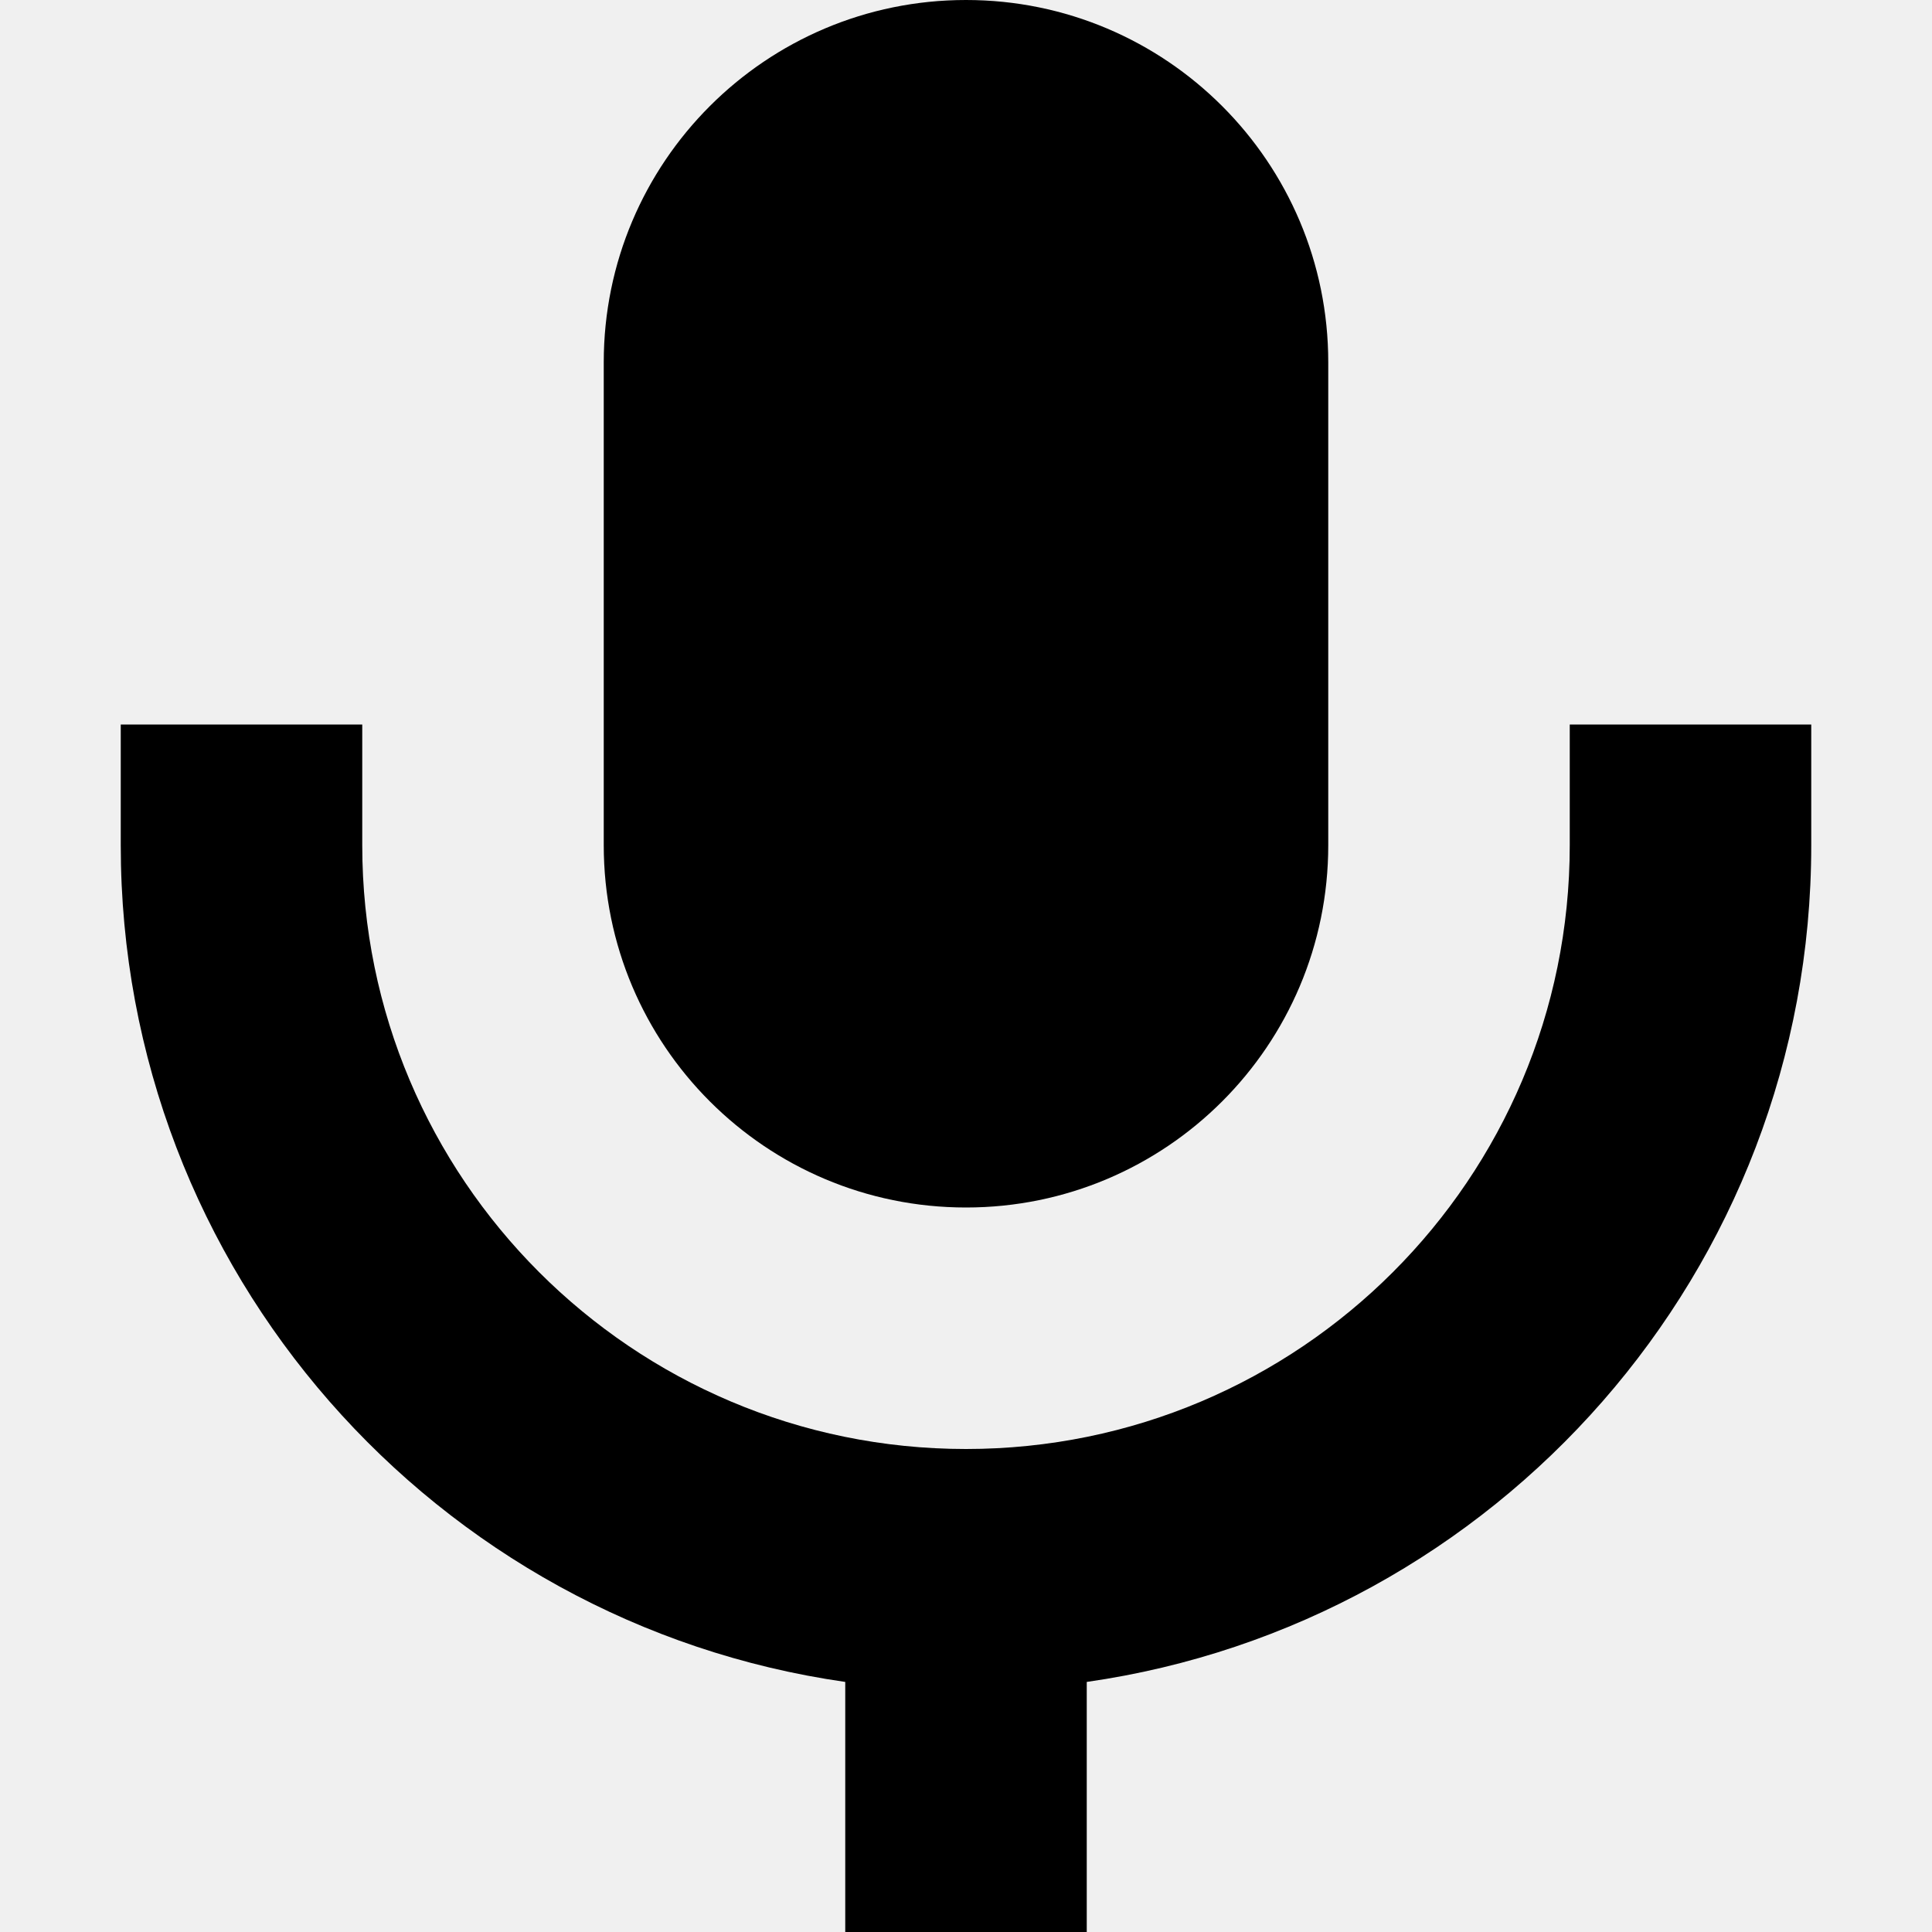
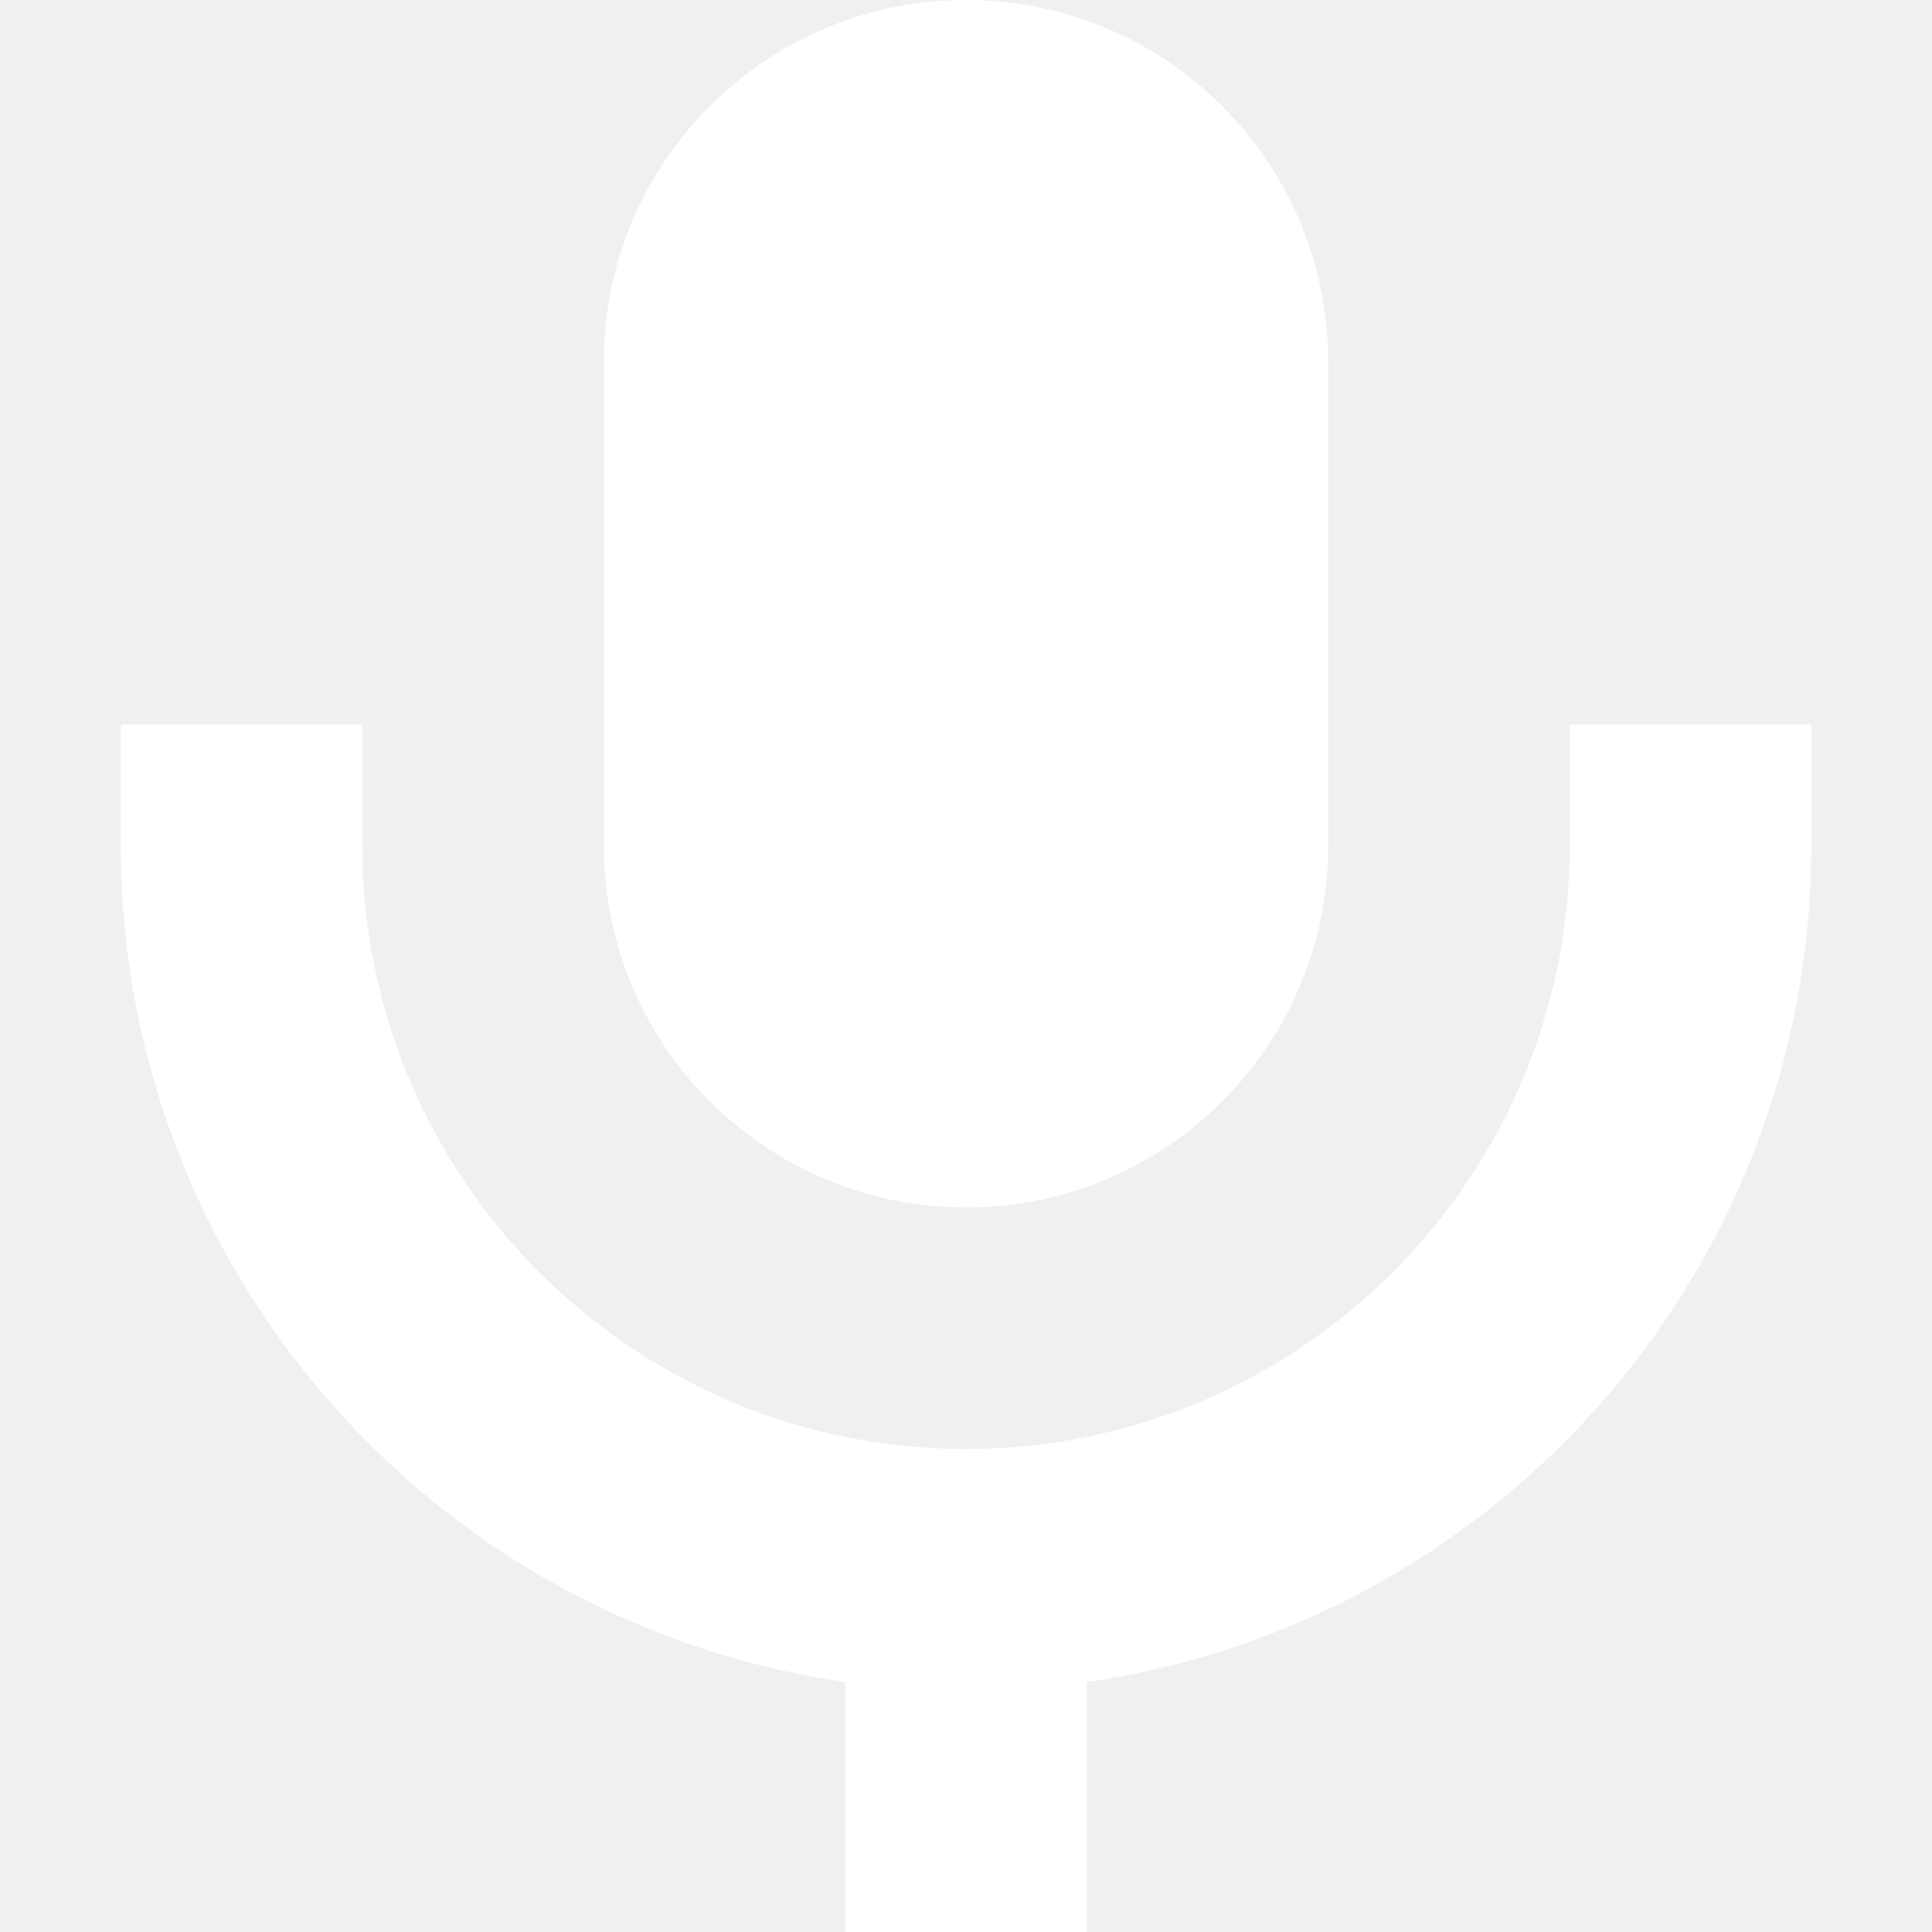
<svg xmlns="http://www.w3.org/2000/svg" width="800px" height="800px" viewBox="0 0 16 16" fill="none">
-   <path d="M5 3C5 1.343 6.343 0 8 0C9.657 0 11 1.343 11 3V7C11 8.657 9.657 10 8 10C6.343 10 5 8.657 5 7V3Z" fill="#000000" />
-   <path d="M9 13.929V16H7V13.929C3.608 13.444 1 10.527 1 7V6H3V7C3 9.761 5.239 12 8 12C10.761 12 13 9.761 13 7V6H15V7C15 10.527 12.392 13.444 9 13.929Z" fill="#000000" />
+   <g id="SVGRepo_bgCarrier" stroke-width="0" />
+   <g id="SVGRepo_tracerCarrier" stroke-linecap="round" stroke-linejoin="round" />
+   <g id="SVGRepo_iconCarrier">
+     <path d="M5 3C5 1.343 6.343 0 8 0C9.657 0 11 1.343 11 3V7C11 8.657 9.657 10 8 10C6.343 10 5 8.657 5 7V3Z" fill="#ffffff" />
+     <path d="M9 13.929V16H7V13.929C3.608 13.444 1 10.527 1 7V6H3V7C3 9.761 5.239 12 8 12C10.761 12 13 9.761 13 7V6H15V7C15 10.527 12.392 13.444 9 13.929Z" fill="#ffffff" />
+   </g>
</svg>
